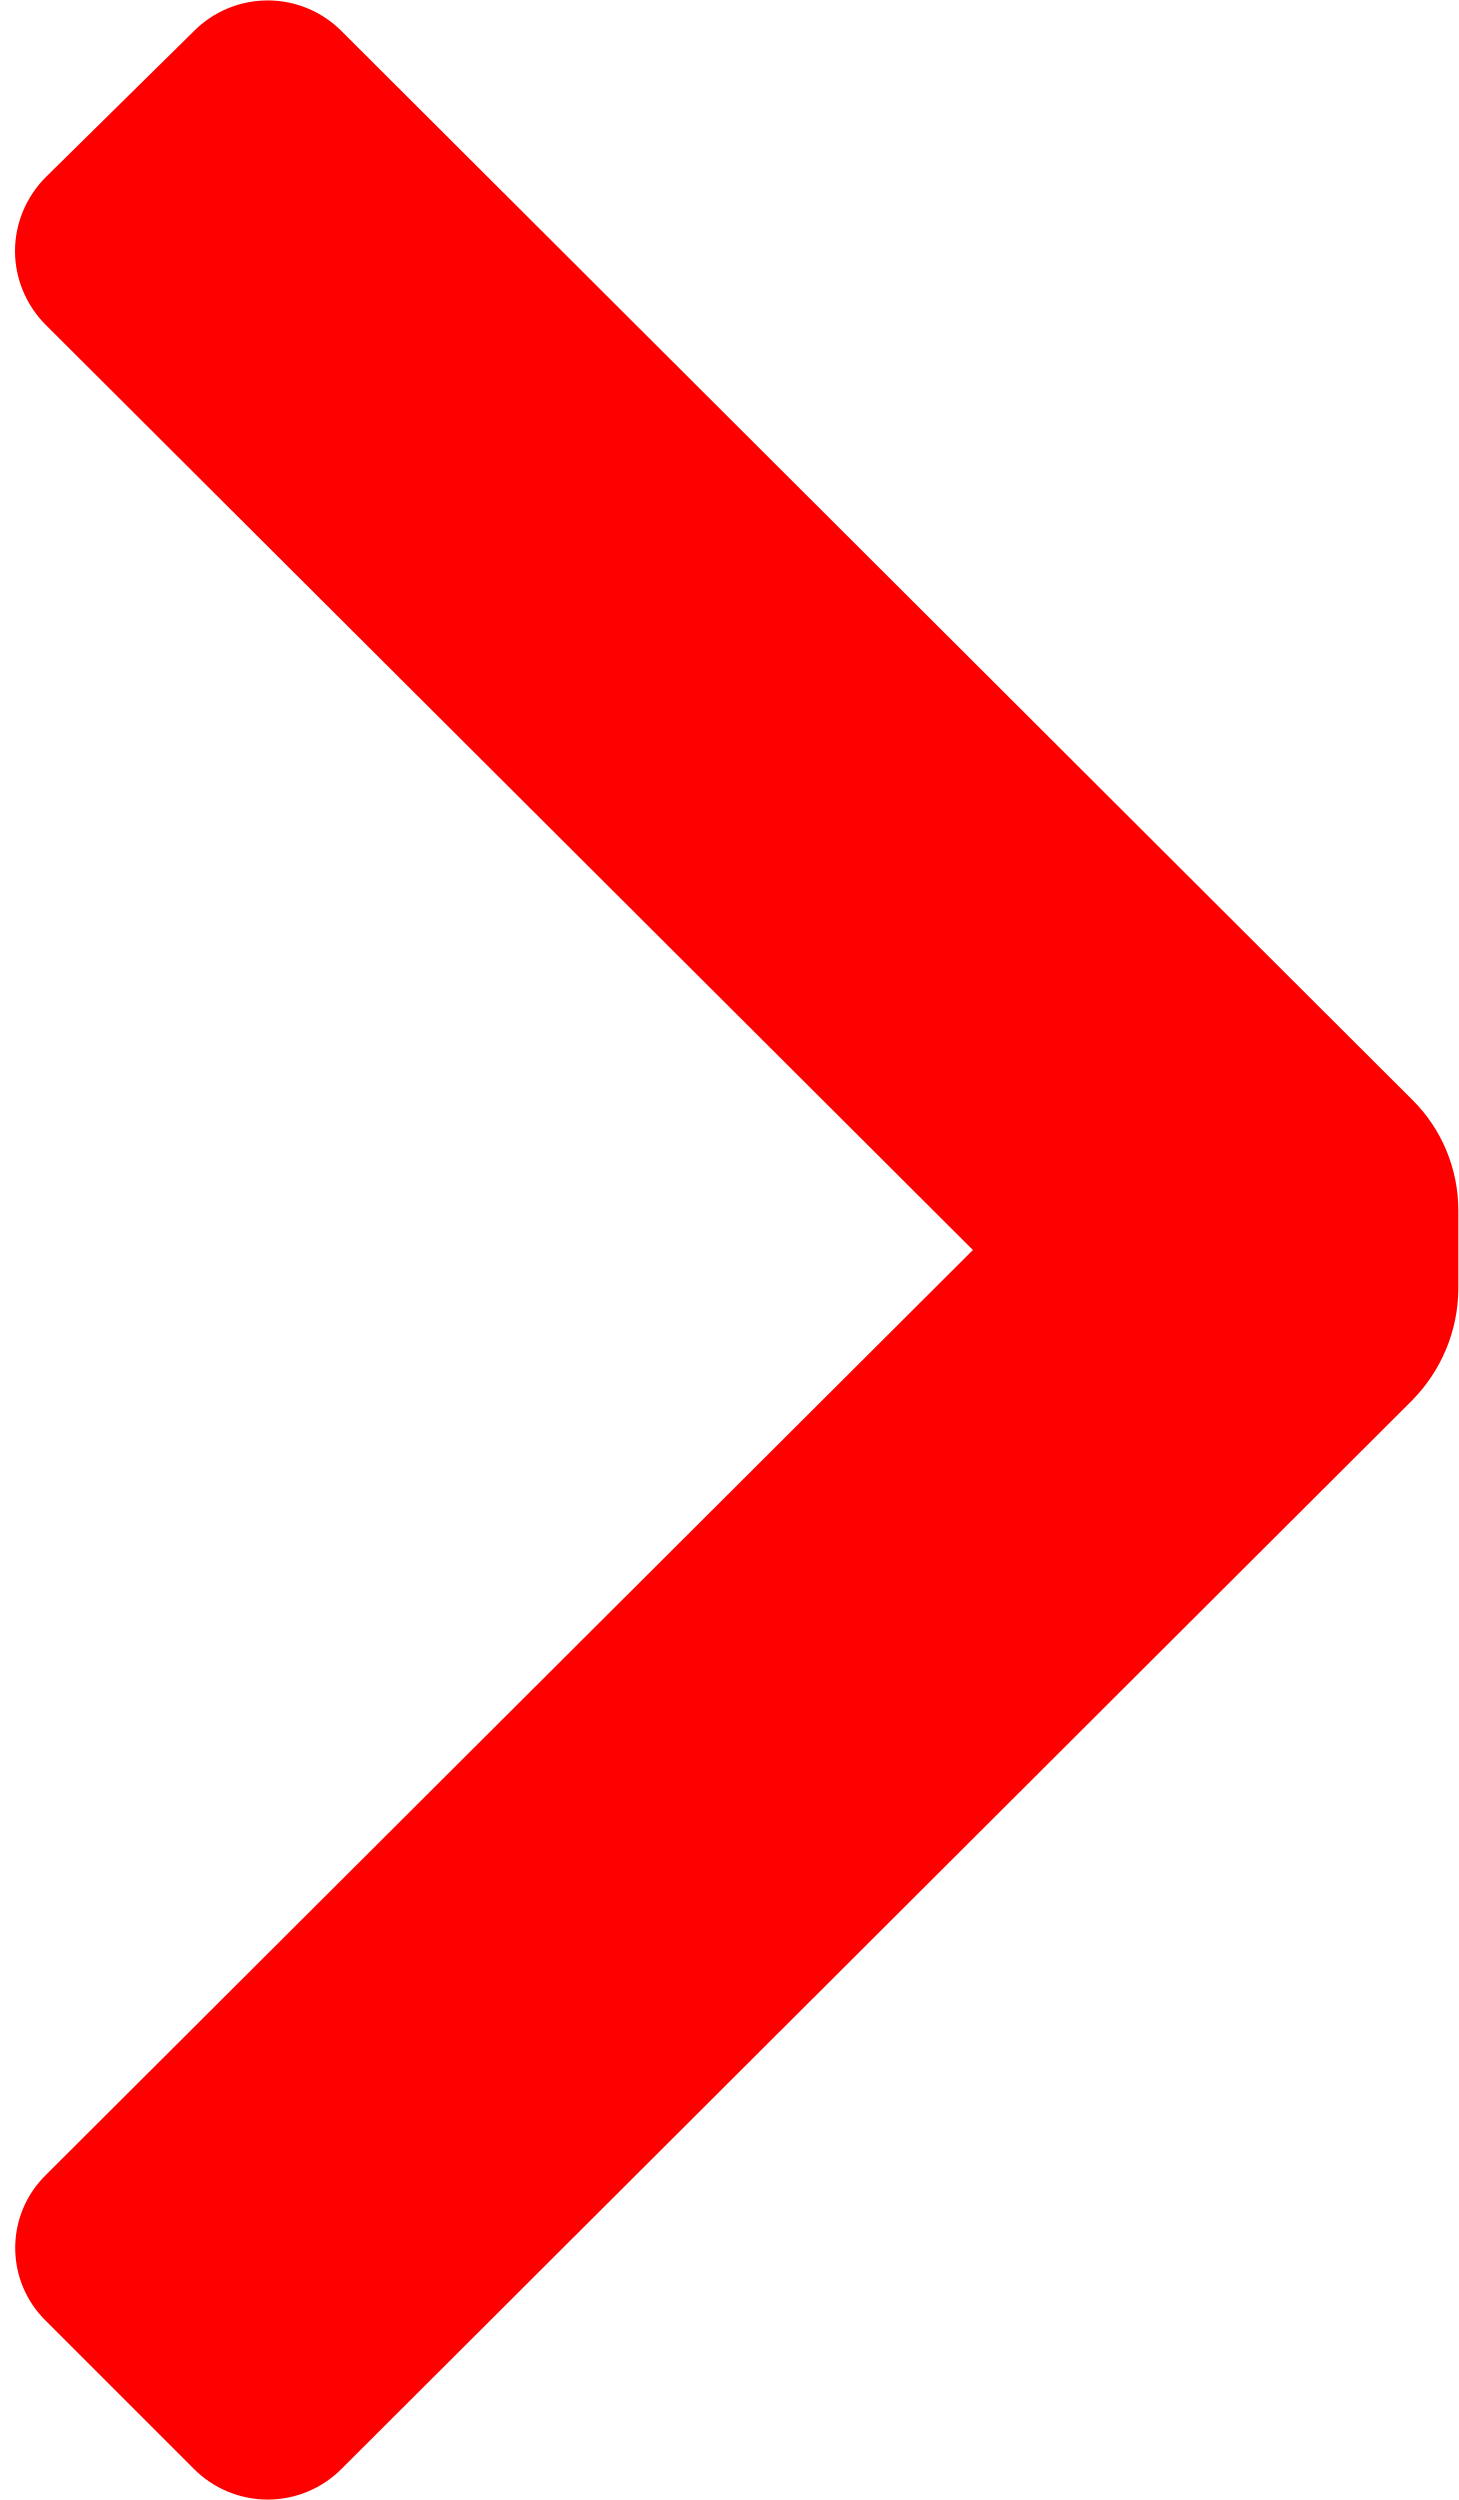
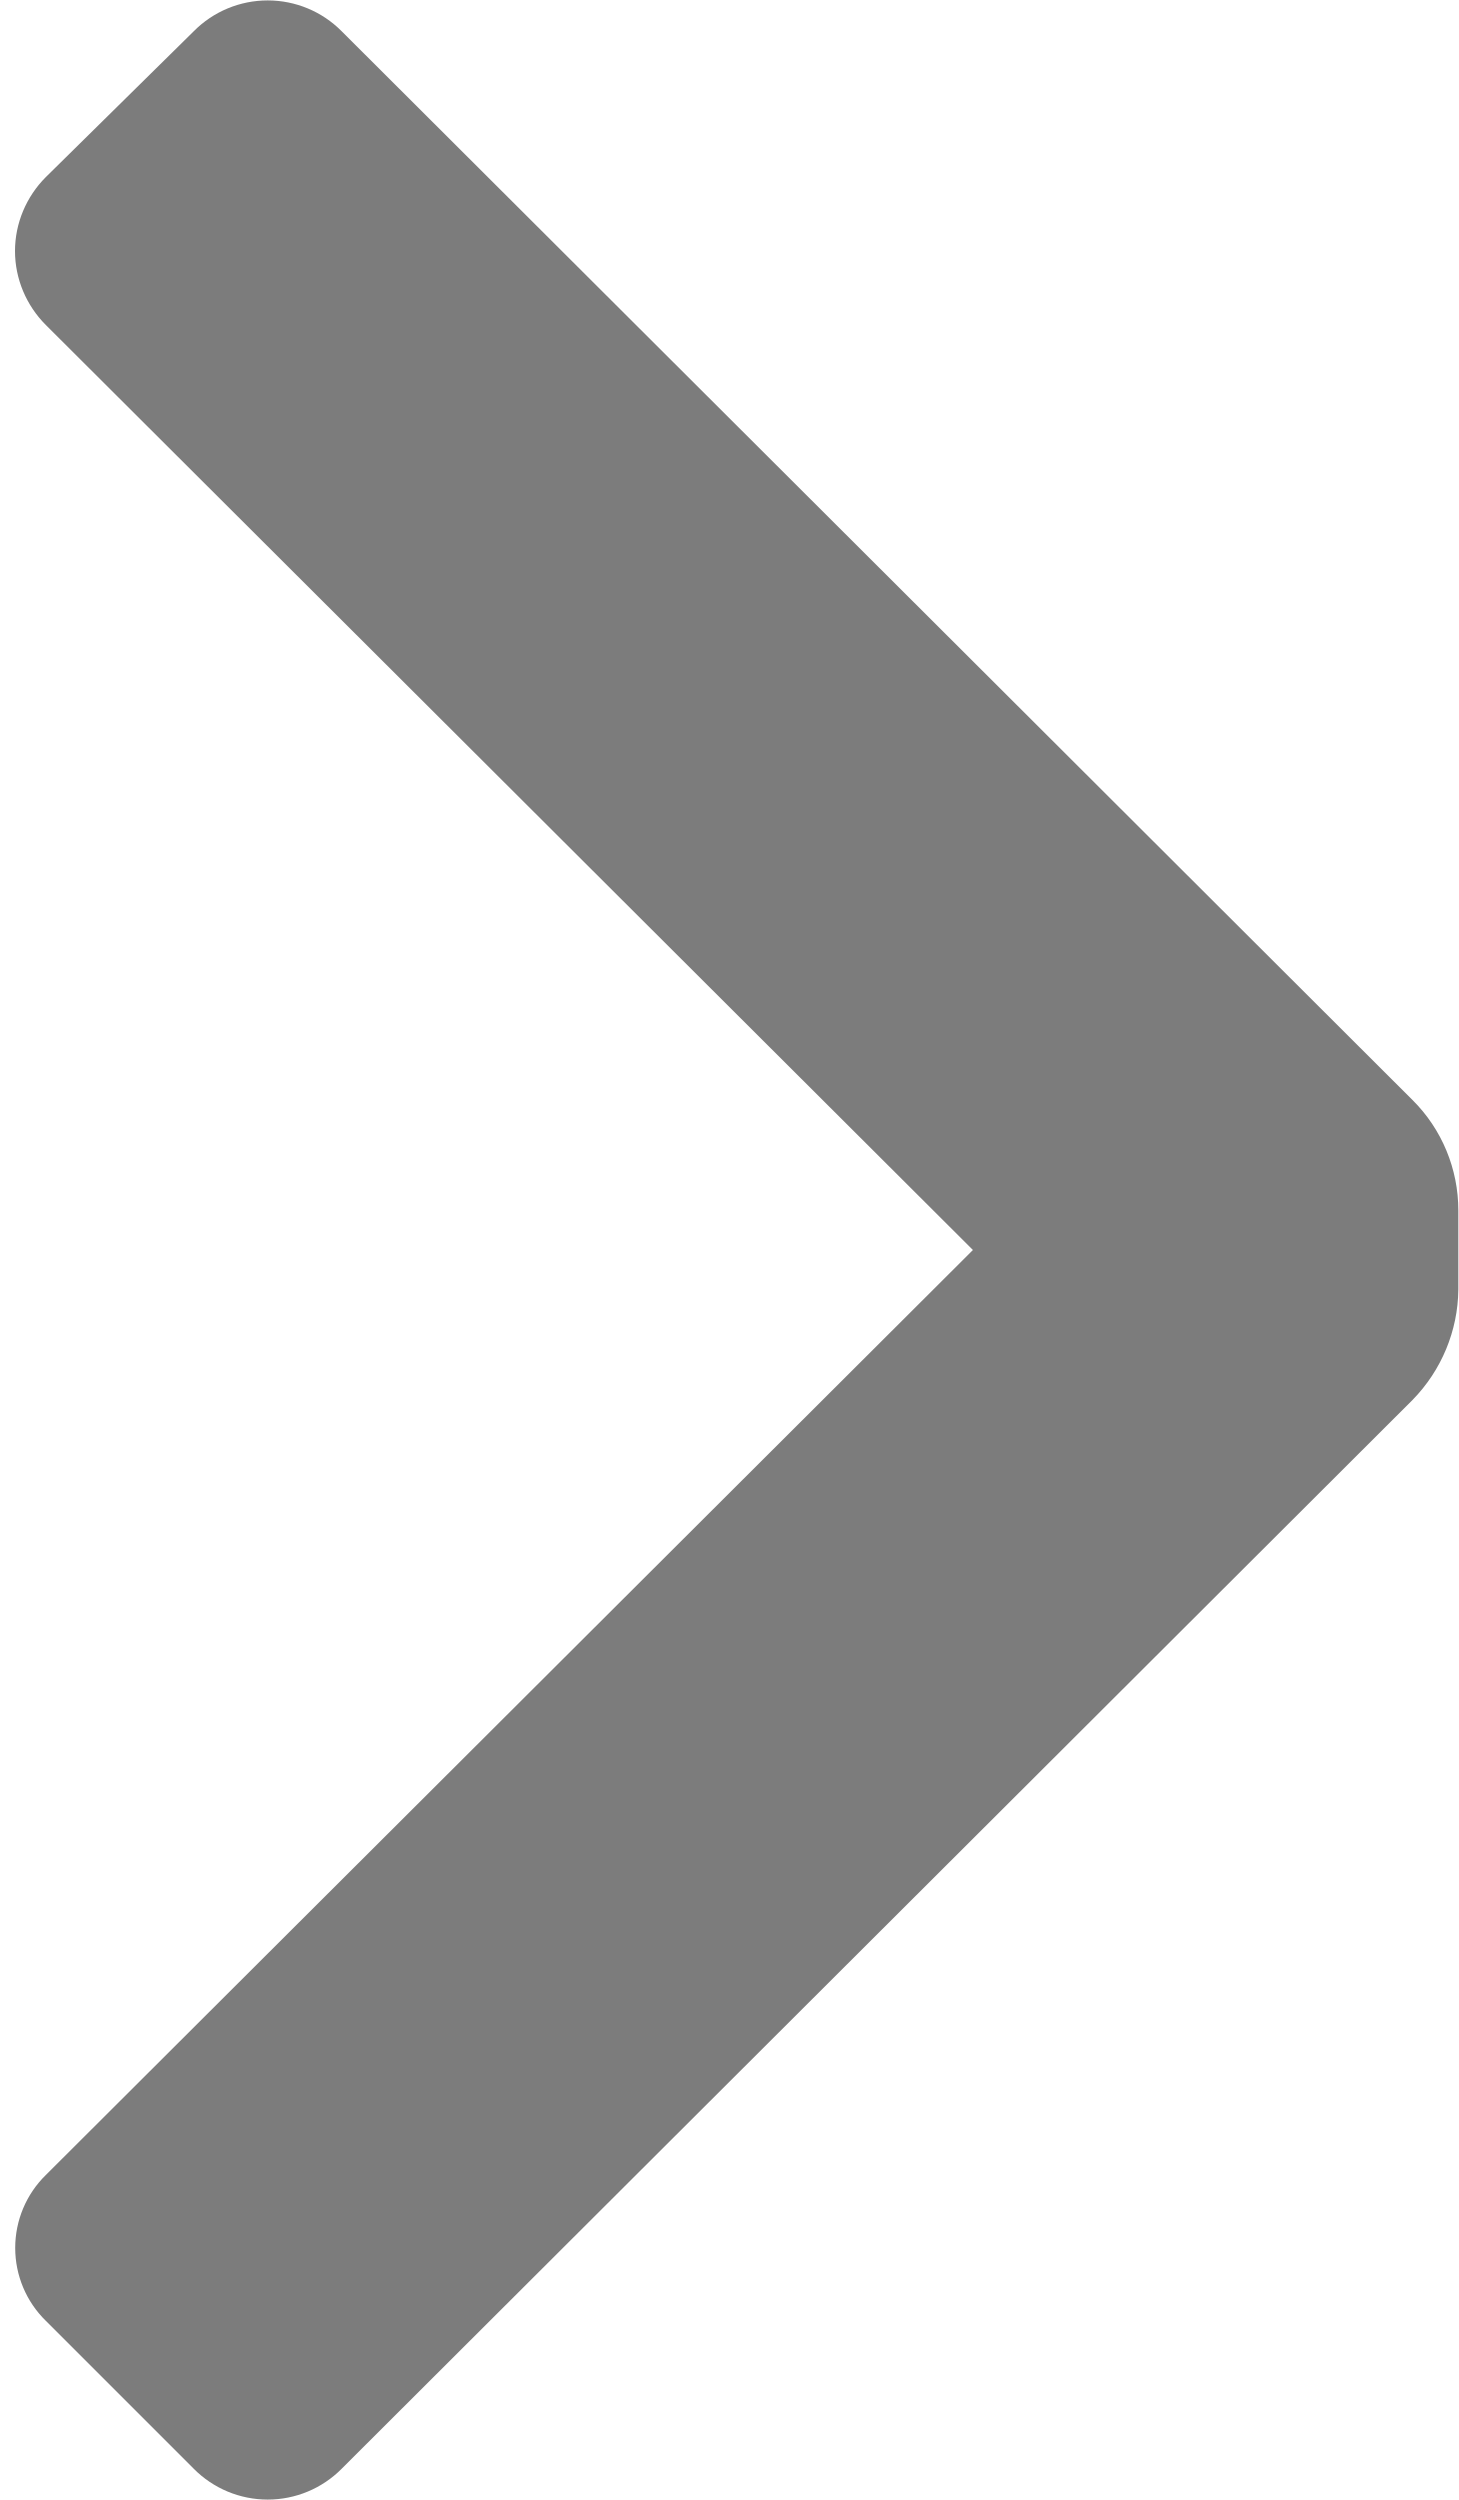
<svg xmlns="http://www.w3.org/2000/svg" width="7" height="12" viewBox="0 0 7 12" fill="none">
-   <path d="M6.78 5.28C6.921 5.42 7 5.611 7 5.81V6.19C6.998 6.388 6.919 6.578 6.78 6.72L1.64 11.85C1.546 11.945 1.418 11.998 1.285 11.998C1.152 11.998 1.024 11.945 0.93 11.85L0.22 11.14C0.126 11.048 0.073 10.922 0.073 10.79C0.073 10.658 0.126 10.532 0.22 10.44L4.67 6L0.22 1.56C0.126 1.466 0.072 1.338 0.072 1.205C0.072 1.072 0.126 0.944 0.22 0.85L0.93 0.15C1.024 0.055 1.152 0.002 1.285 0.002C1.418 0.002 1.546 0.055 1.64 0.15L6.78 5.28Z" fill="#FF0000" />
+   <path d="M6.78 5.28C6.921 5.42 7 5.611 7 5.81V6.19C6.998 6.388 6.919 6.578 6.78 6.72L1.64 11.85C1.546 11.945 1.418 11.998 1.285 11.998C1.152 11.998 1.024 11.945 0.93 11.85L0.22 11.14C0.126 11.048 0.073 10.922 0.073 10.79C0.073 10.658 0.126 10.532 0.22 10.44L4.67 6L0.22 1.56C0.126 1.466 0.072 1.338 0.072 1.205C0.072 1.072 0.126 0.944 0.22 0.85L0.93 0.15C1.024 0.055 1.152 0.002 1.285 0.002C1.418 0.002 1.546 0.055 1.64 0.15L6.78 5.28Z" fill="#7C7C7C" />
</svg>
